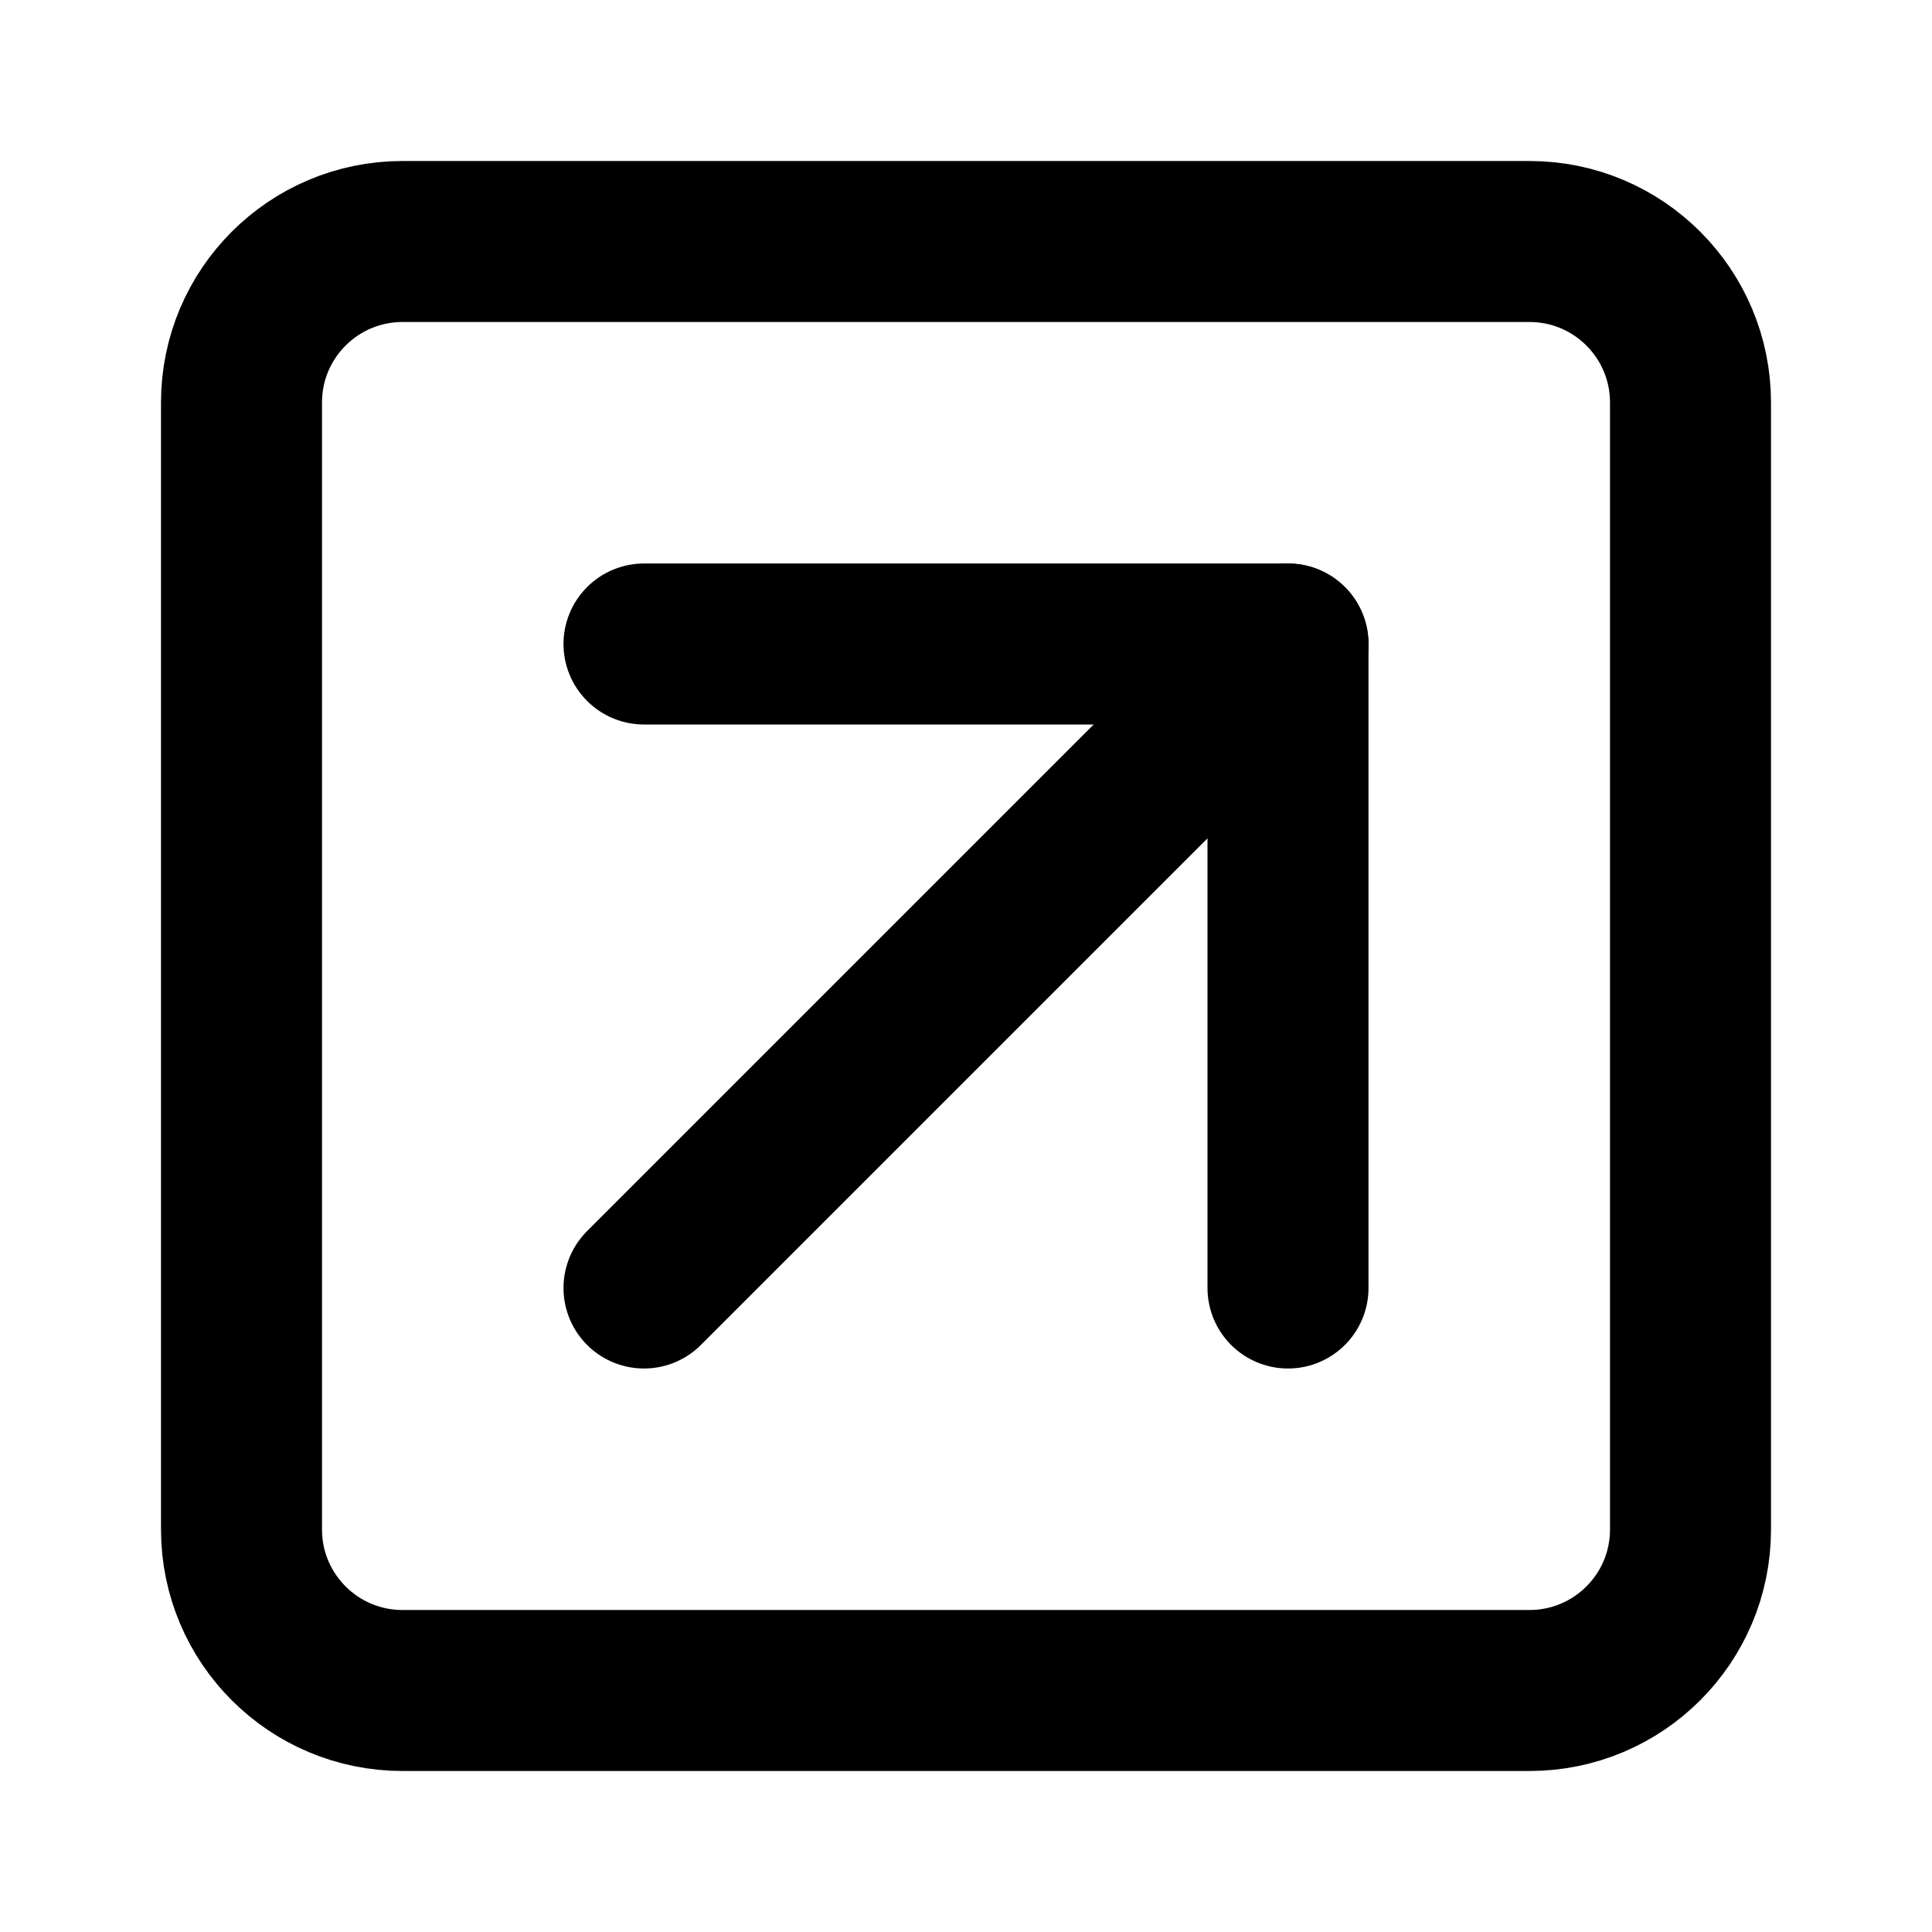
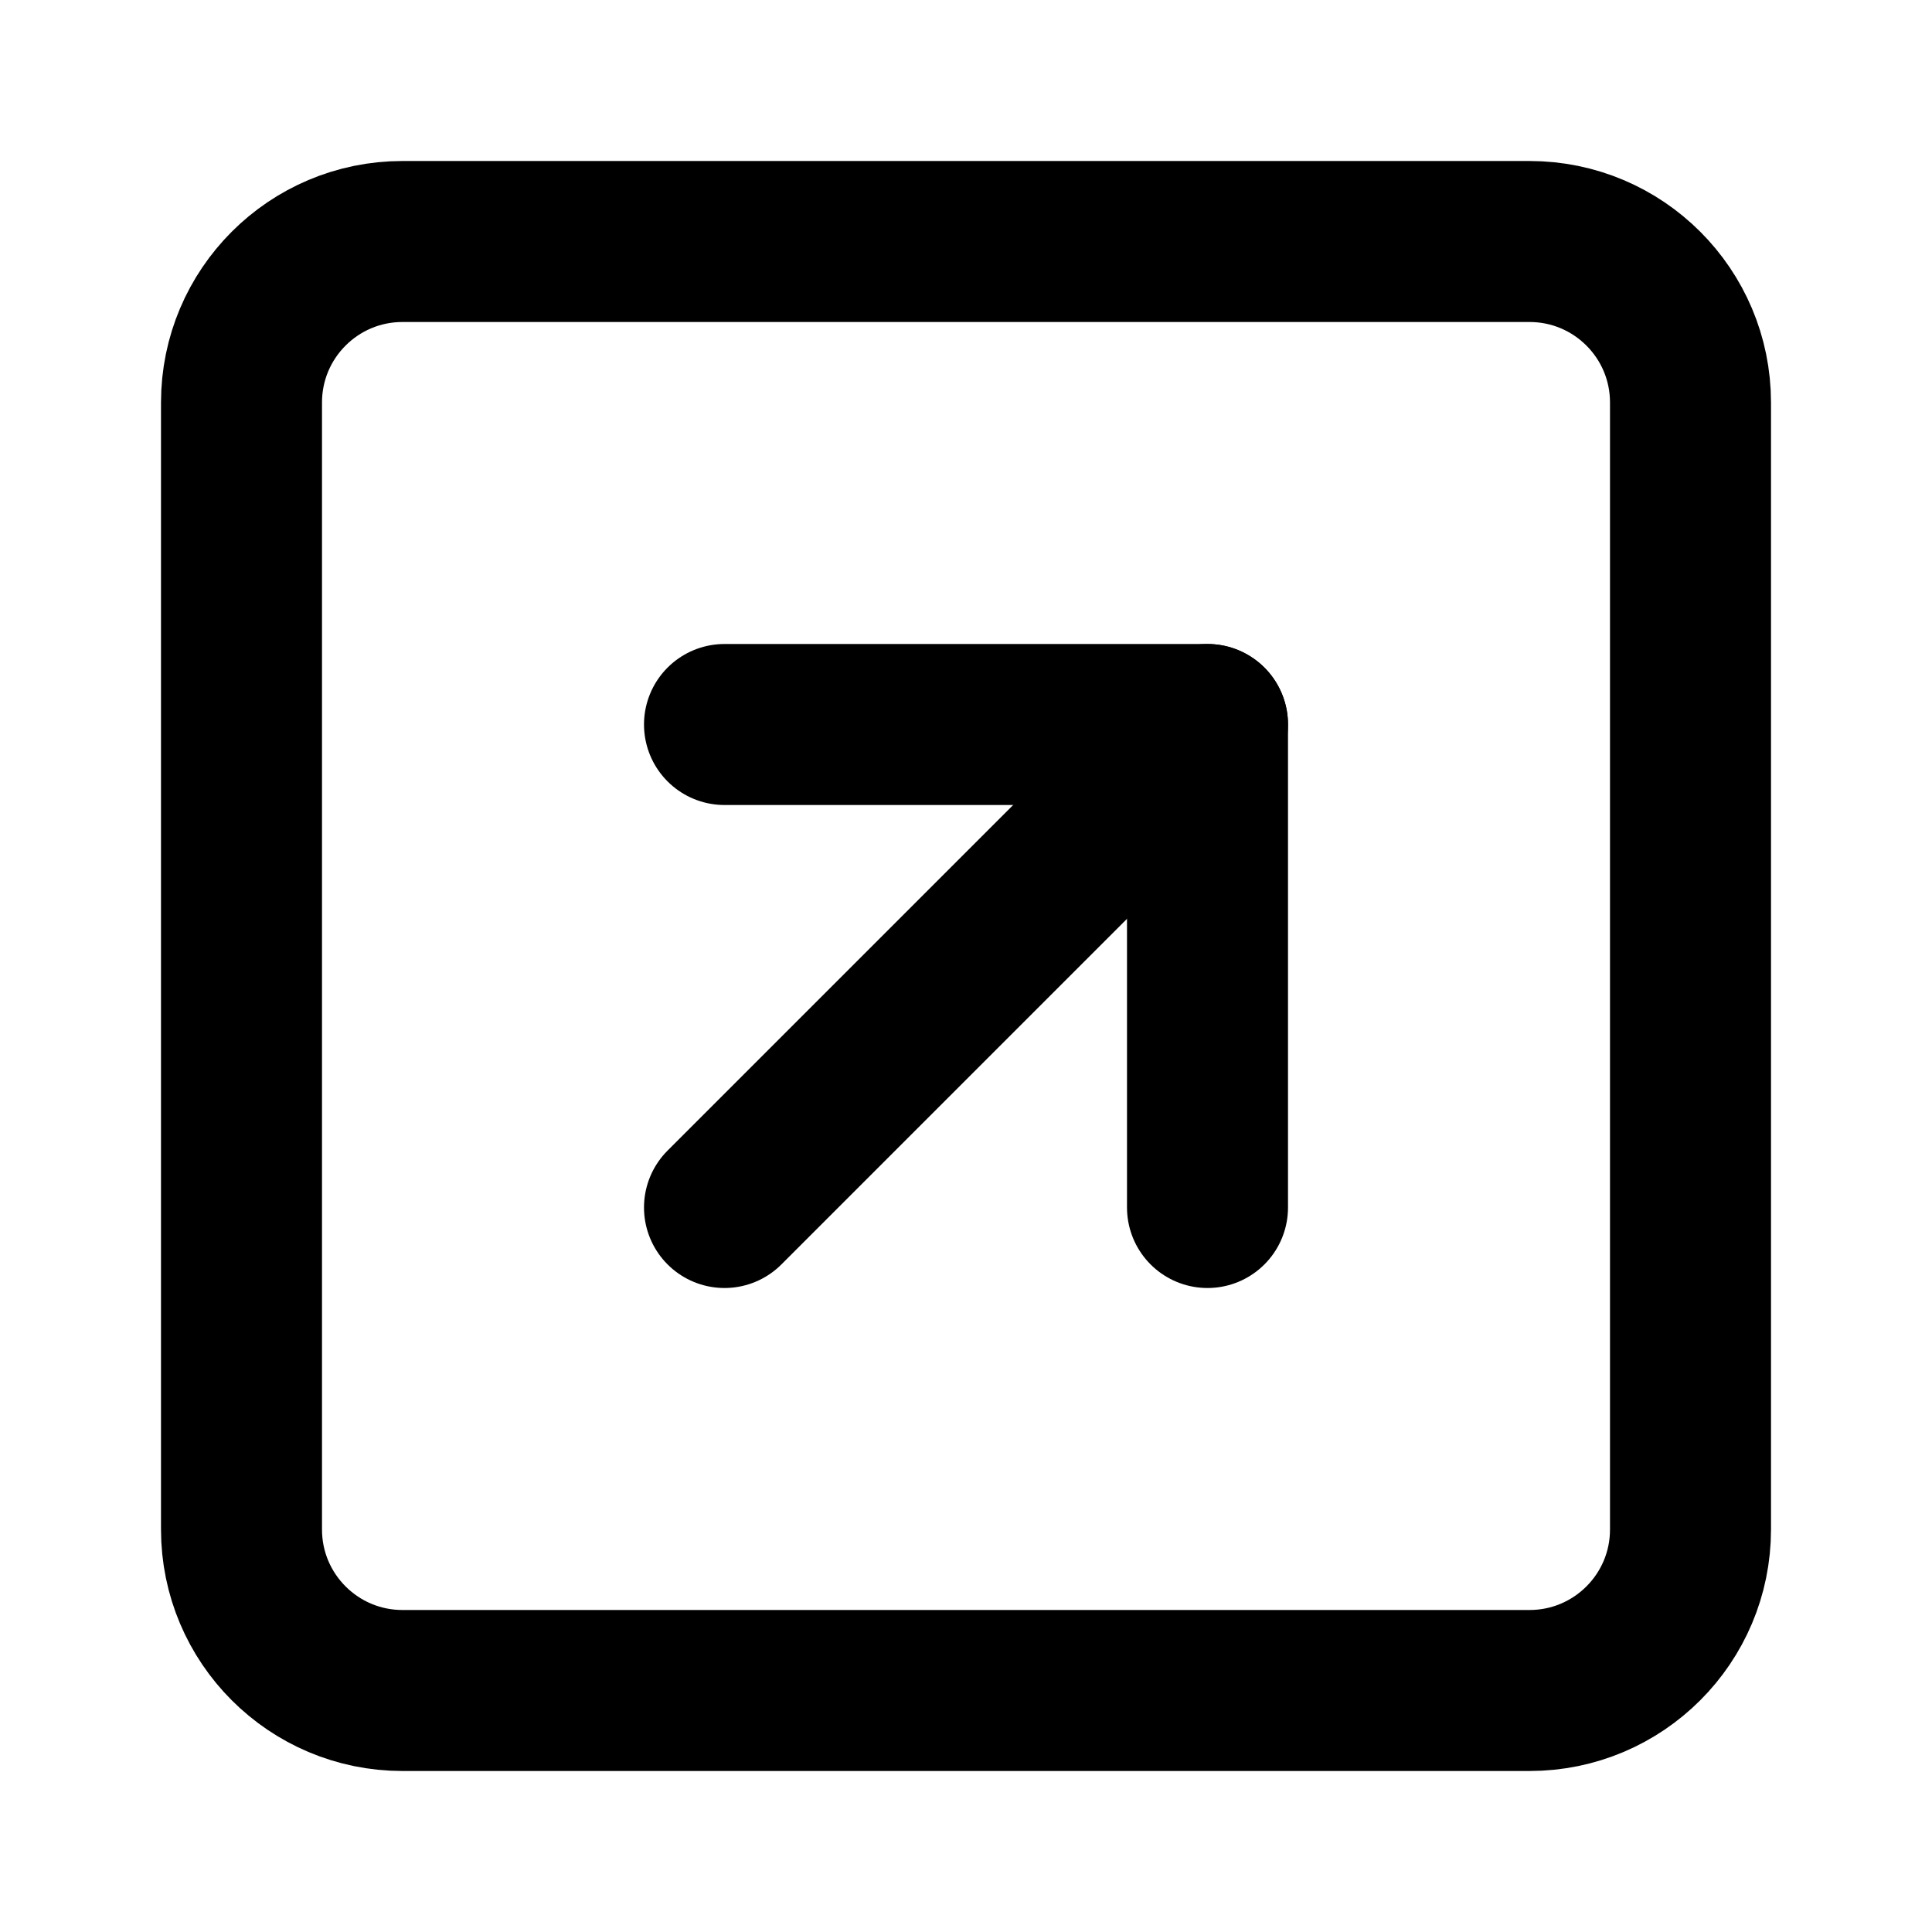
<svg xmlns="http://www.w3.org/2000/svg" width="24" height="24" viewBox="0 0 24 24" fill="none" stroke="currentColor" stroke-width="2" stroke-linecap="round" stroke-linejoin="round">
-   <rect width="18" height="18" x="3" y="3" rx="2" />
-   <path d="M8 8h8v8" />
-   <path d="m8 16 8-8" />
+   <path d="M15 15V9H9" />
+   <path d="m9 15 6-6" />
+   <rect x="3" y="3" width="18" height="18" rx="2" />
</svg>
